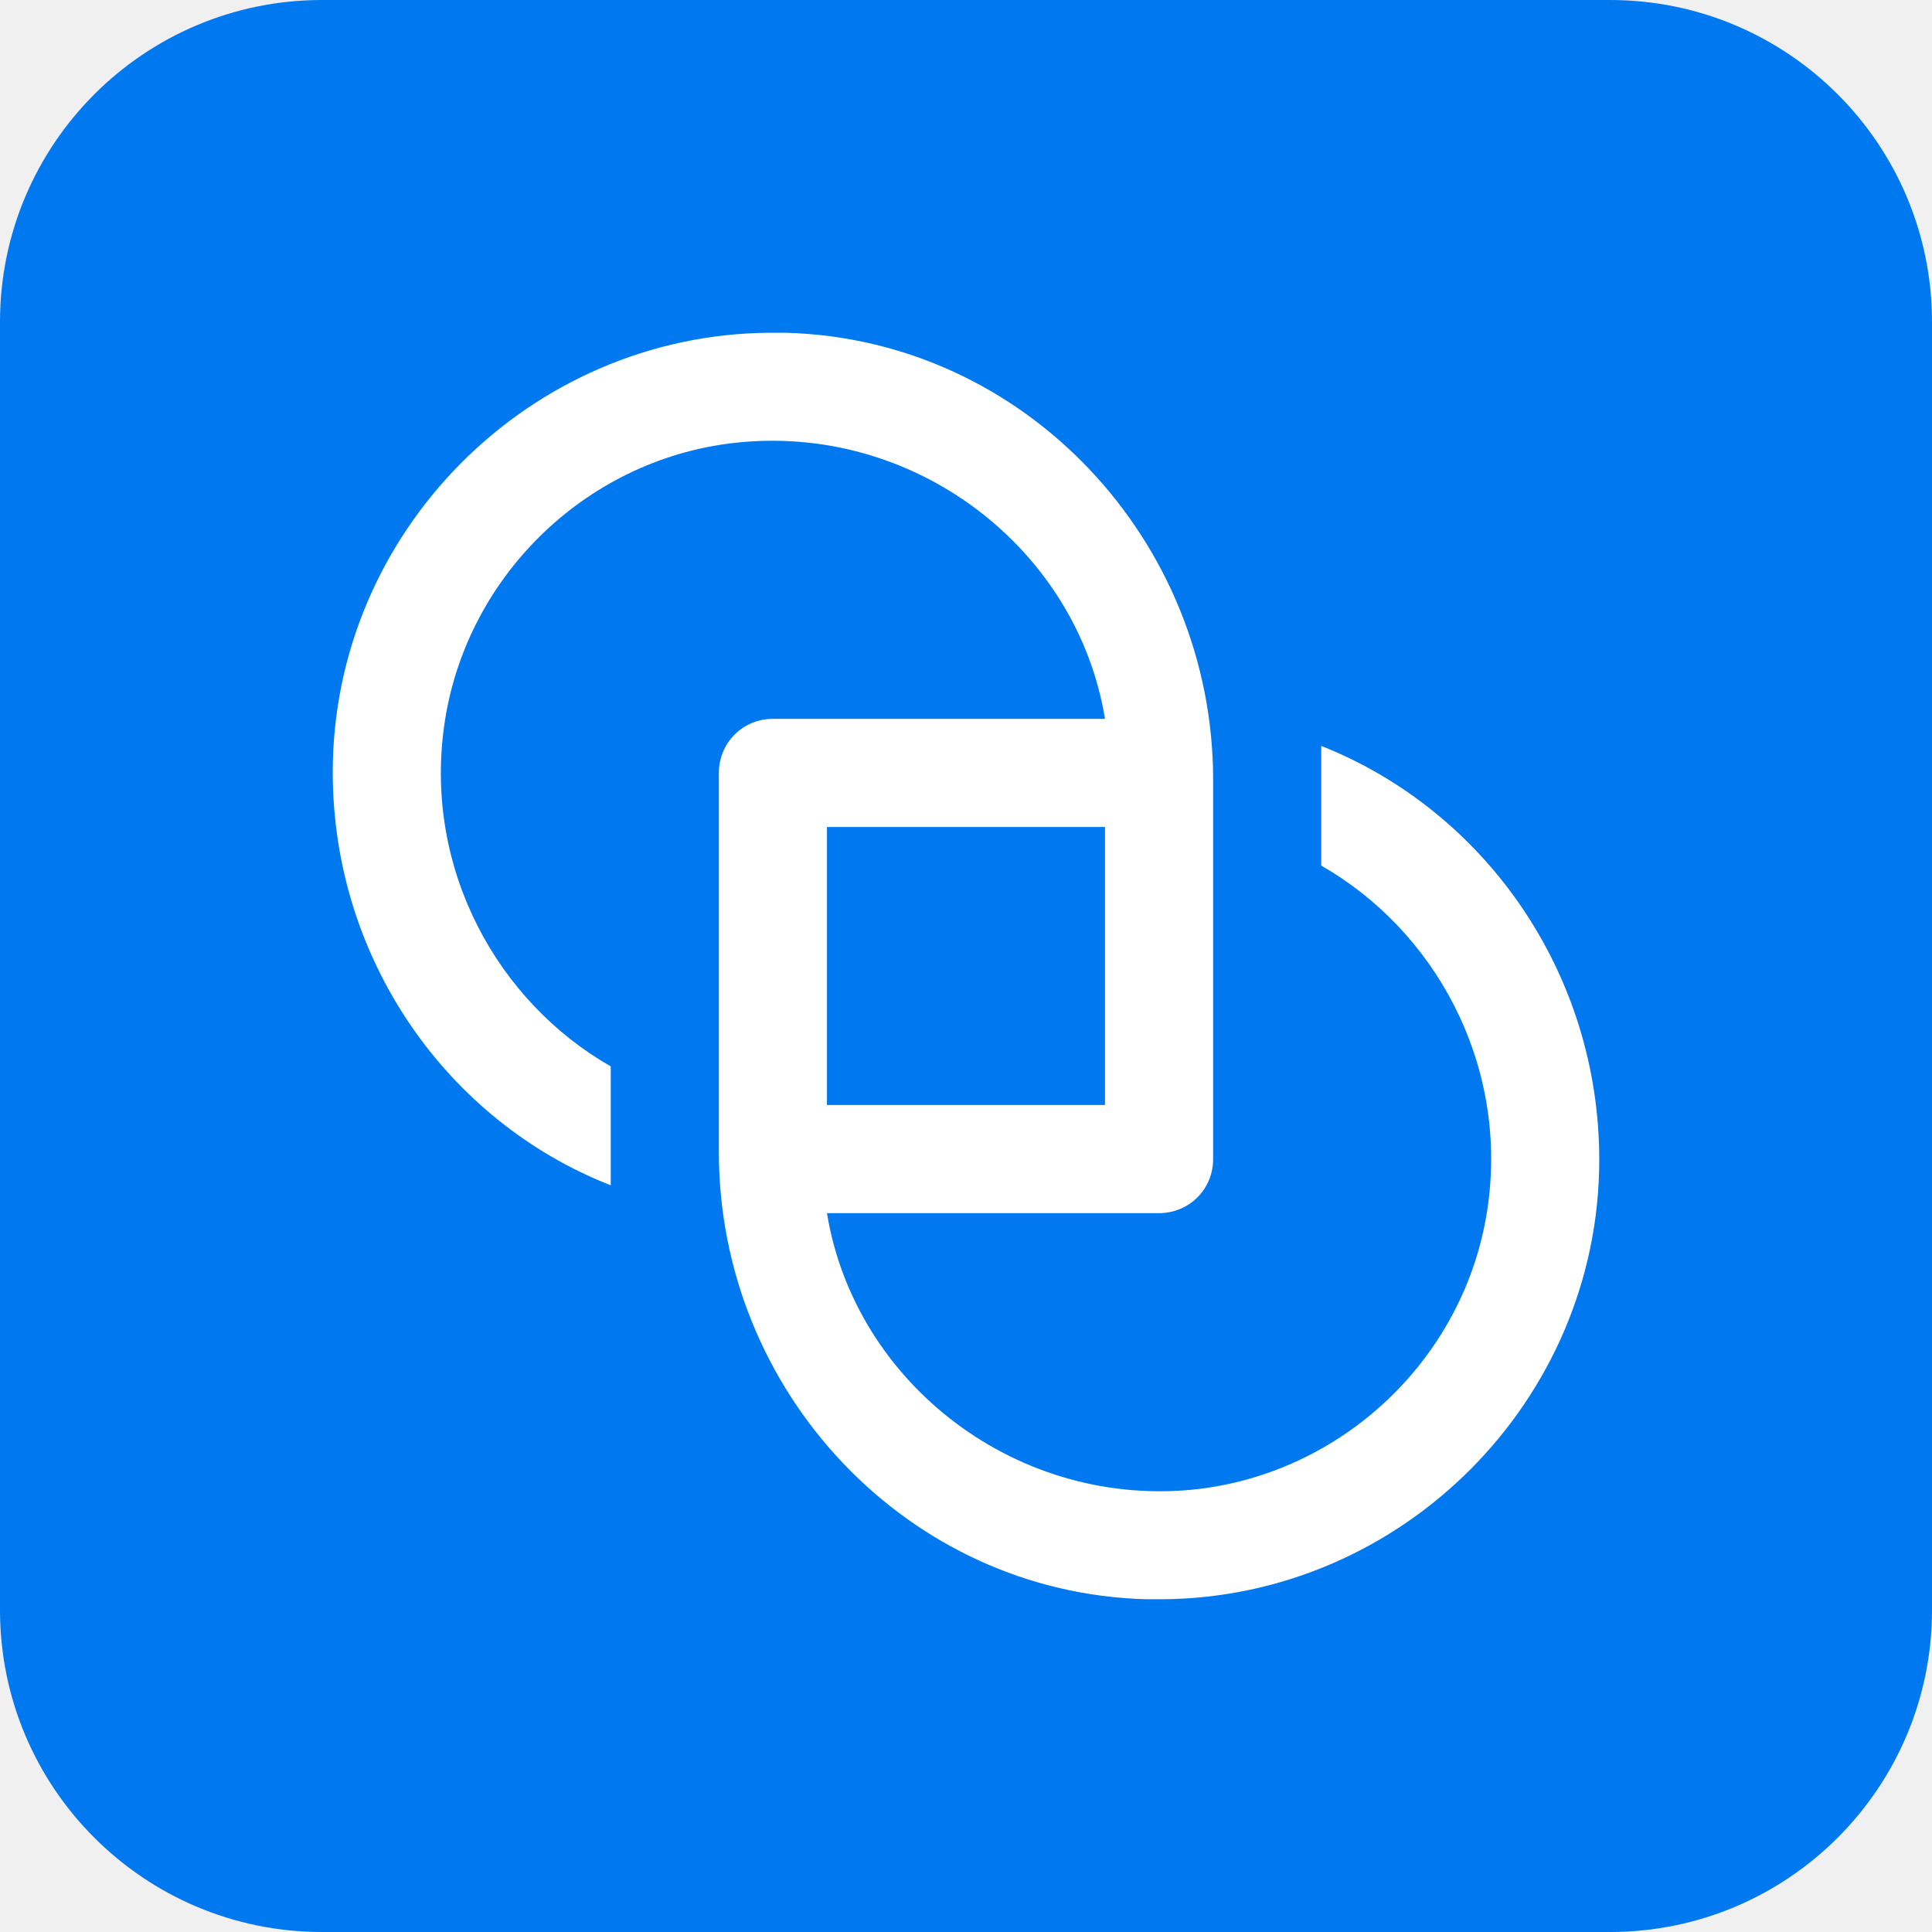
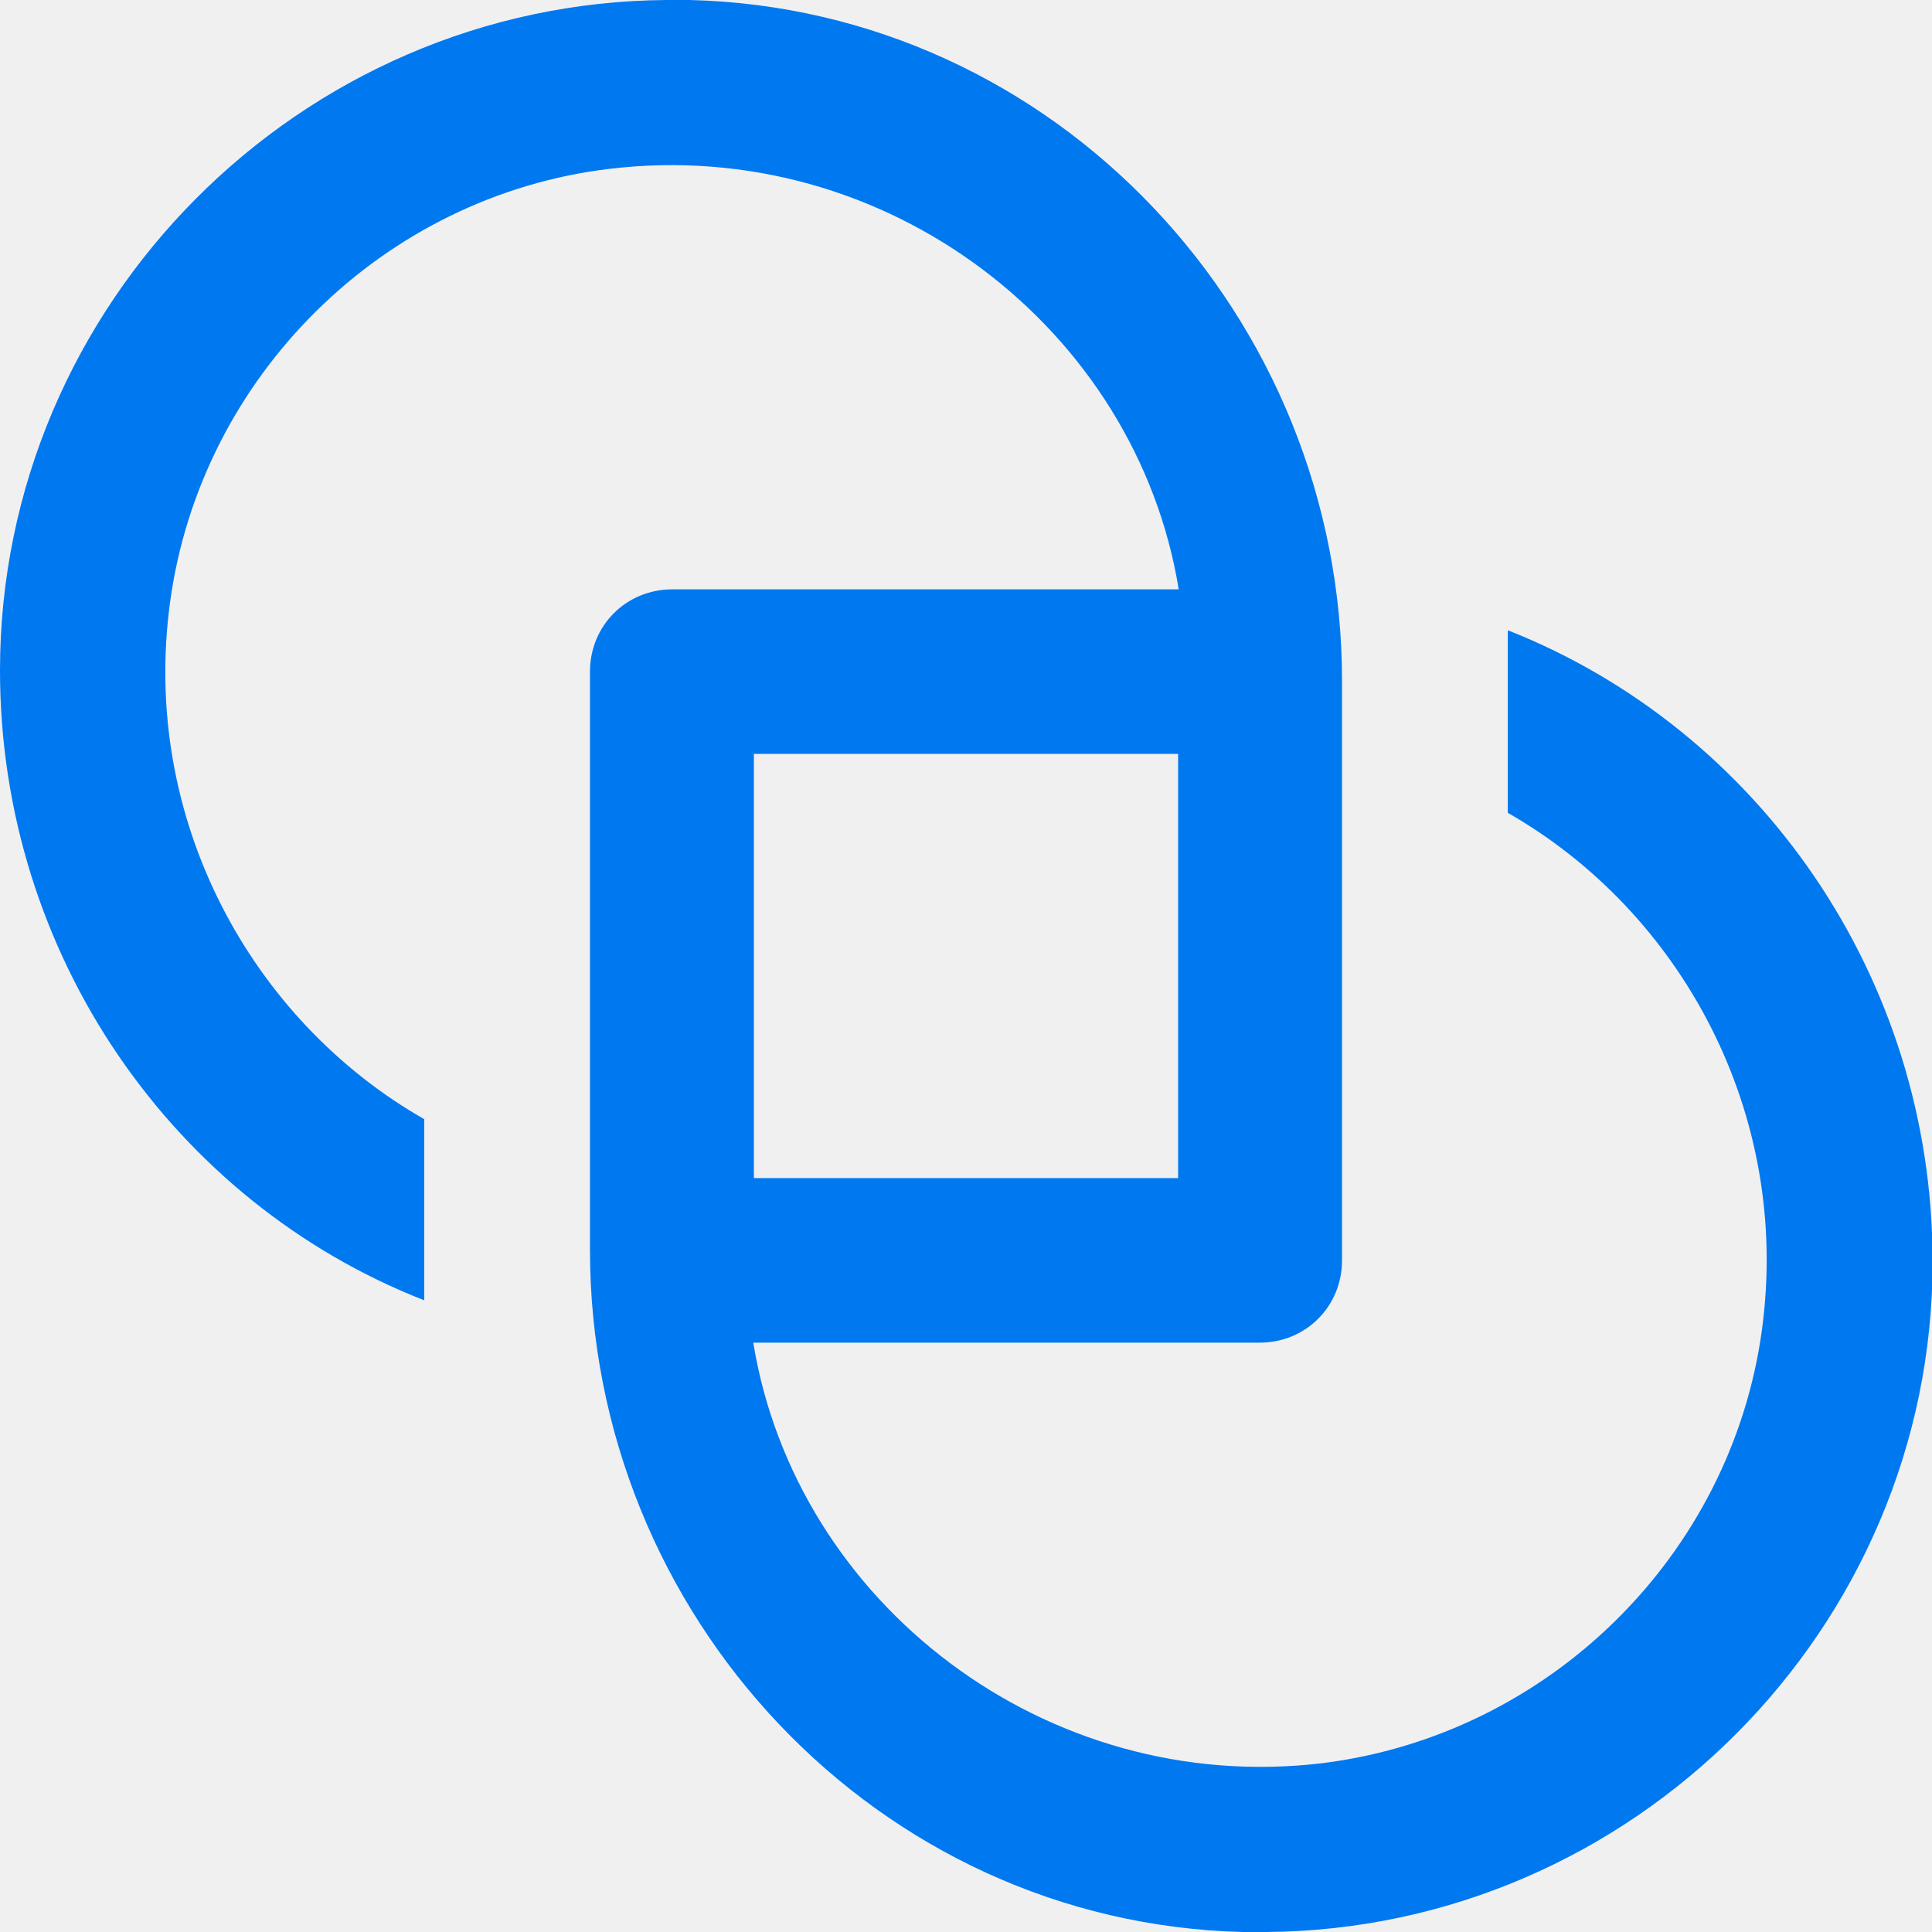
- <svg xmlns="http://www.w3.org/2000/svg" width="48" height="48" viewBox="0 0 48 48" fill="none">
-   <rect width="48" height="48" rx="8" fill="#0078F0" />
-   <path d="M32.826 18.532V21.506C35.646 23.117 37.45 26.398 36.97 29.929C36.471 33.612 33.498 36.529 29.814 36.99C25.305 37.527 21.237 34.38 20.546 30.14H28.797C29.545 30.14 30.14 29.545 30.14 28.797V20.546V19.376C30.14 13.428 25.458 8.42 19.51 8.267C19.376 8.267 19.261 8.267 19.126 8.267C13.159 8.305 8.267 13.217 8.267 19.184C8.267 23.827 11.106 27.857 15.174 29.449V26.494C12.353 24.883 10.55 21.602 11.03 18.071C11.528 14.387 14.502 11.452 18.186 11.01C22.695 10.473 26.763 13.62 27.453 17.86H19.203C18.455 17.86 17.86 18.455 17.86 19.203V21.314V27.454V28.624C17.86 34.572 22.542 39.58 28.489 39.733C28.624 39.733 28.739 39.733 28.873 39.733C34.841 39.695 39.733 34.783 39.733 28.816C39.733 24.173 36.893 20.143 32.826 18.532ZM20.546 20.546H27.453V27.454H20.546V20.546Z" fill="white" />
+ <svg xmlns="http://www.w3.org/2000/svg" id="_레이어_1" data-name="레이어_1" version="1.1" viewBox="0 0 31.47 31.47">
+   <defs>
+     <style>
+       .st0 {
+         fill: #0078f0;
+       }
+     </style>
+   </defs>
+   <path class="st0" d="M24.56,10.27v2.97c2.82,1.61,4.62,4.89,4.14,8.42-.5,3.68-3.47,6.6-7.16,7.06-4.51.54-8.58-2.61-9.27-6.85h8.25c.75,0,1.34-.59,1.34-1.34v-9.42C21.87,5.16,17.19.15,11.24,0h-.38C4.89.04,0,4.95,0,10.92c0,4.64,2.84,8.67,6.91,10.26v-2.95c-2.82-1.61-4.62-4.89-4.14-8.42.5-3.68,3.47-6.62,7.16-7.06,4.51-.54,8.58,2.61,9.27,6.85h-8.25c-.75,0-1.34.59-1.34,1.34v9.42c0,5.95,4.68,10.96,10.63,11.11h.38c5.97-.04,10.86-4.95,10.86-10.92,0-4.64-2.84-8.67-6.91-10.28ZM12.28,12.28h6.91v6.91h-6.91v-6.91Z" />
</svg>
